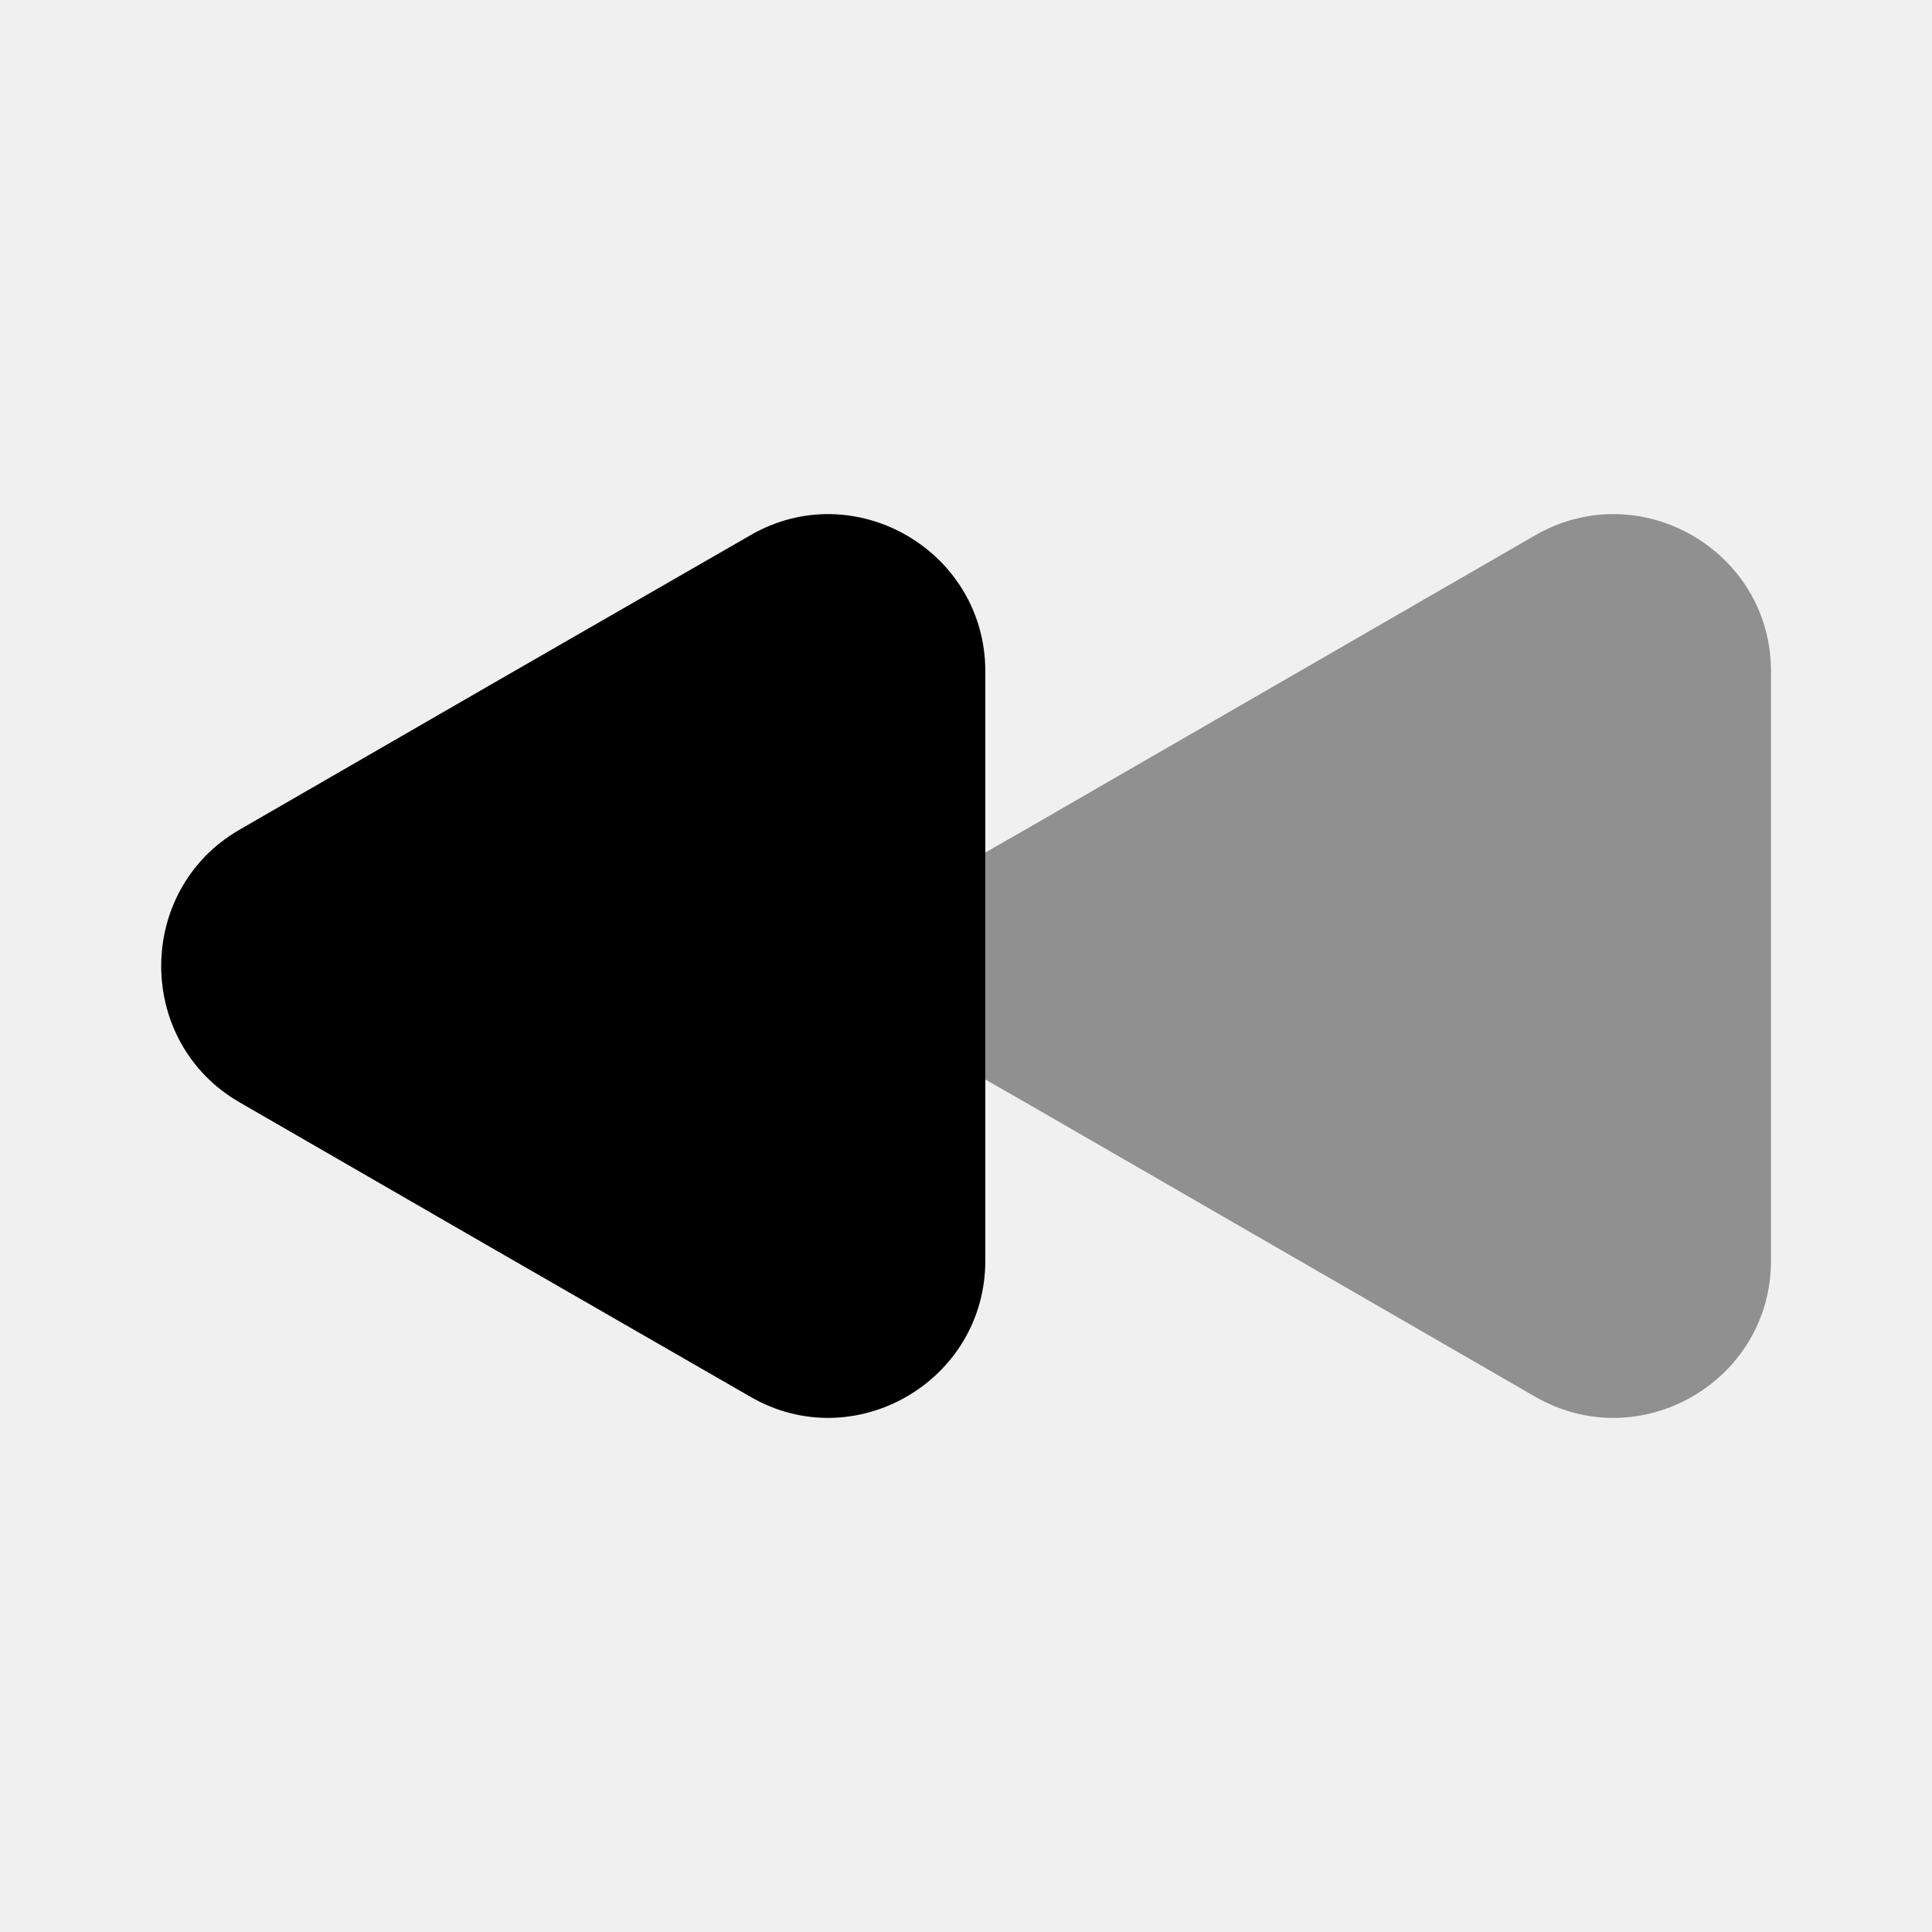
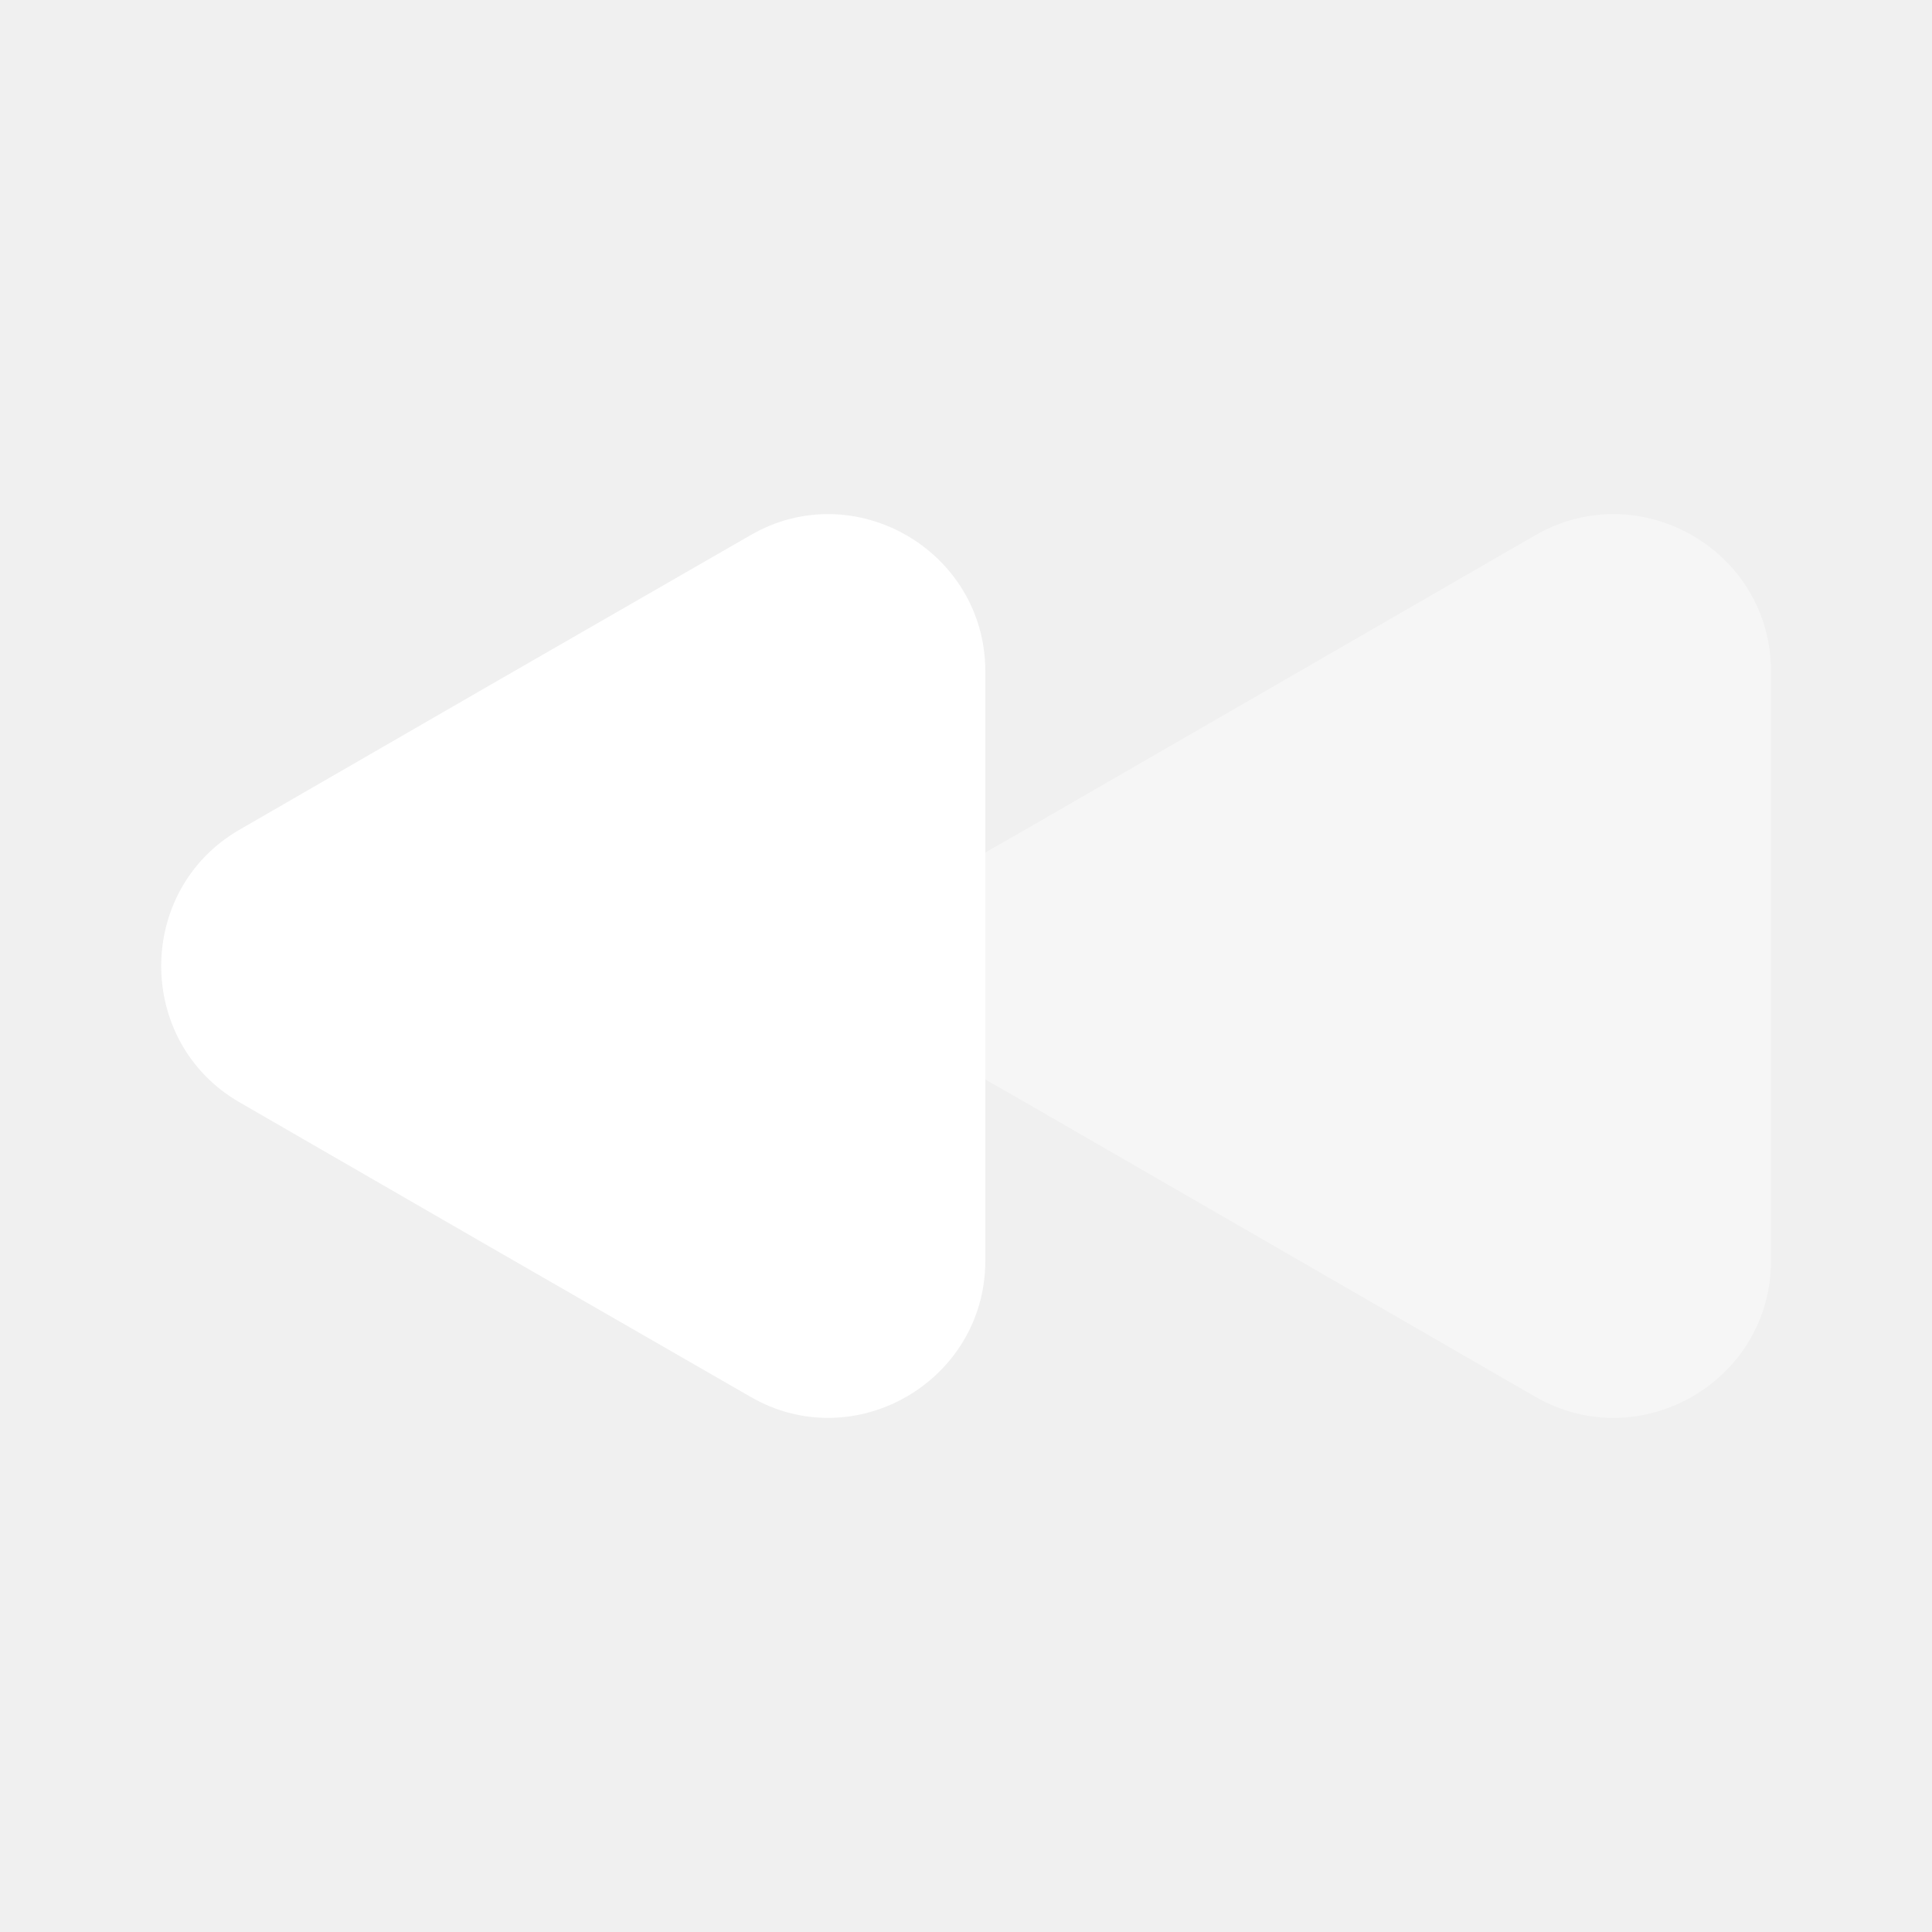
<svg xmlns="http://www.w3.org/2000/svg" width="24" height="24" viewBox="0 0 24 24" fill="none">
-   <path opacity="0.4" d="M22 8.34V15.66C22 17.16 20.37 18.1 19.07 17.35L15.9 15.52L12.73 13.69L12.24 13.41V10.59L12.73 10.31L15.9 8.48L19.07 6.65C20.37 5.9 22 6.84 22 8.34Z" fill="black" />
-   <path d="M12.24 8.34V15.66C12.24 17.16 10.61 18.1 9.32 17.35L6.14 15.52L2.97 13.69C1.68 12.94 1.68 11.06 2.97 10.31L6.14 8.48L9.32 6.65C10.61 5.9 12.24 6.84 12.24 8.34Z" fill="black" />
+   <path opacity="0.4" d="M22 8.34V15.66C22 17.16 20.37 18.1 19.07 17.35L15.9 15.52L12.73 13.69L12.24 13.41V10.59L12.73 10.31L15.9 8.48L19.07 6.65C20.37 5.9 22 6.84 22 8.34Z" fill="white" />
+   <path d="M12.24 8.34V15.66C12.24 17.16 10.61 18.1 9.32 17.35L6.14 15.52L2.97 13.69C1.68 12.94 1.68 11.06 2.97 10.31L6.14 8.48L9.32 6.65C10.61 5.9 12.24 6.84 12.24 8.34Z" fill="white" />
</svg>
